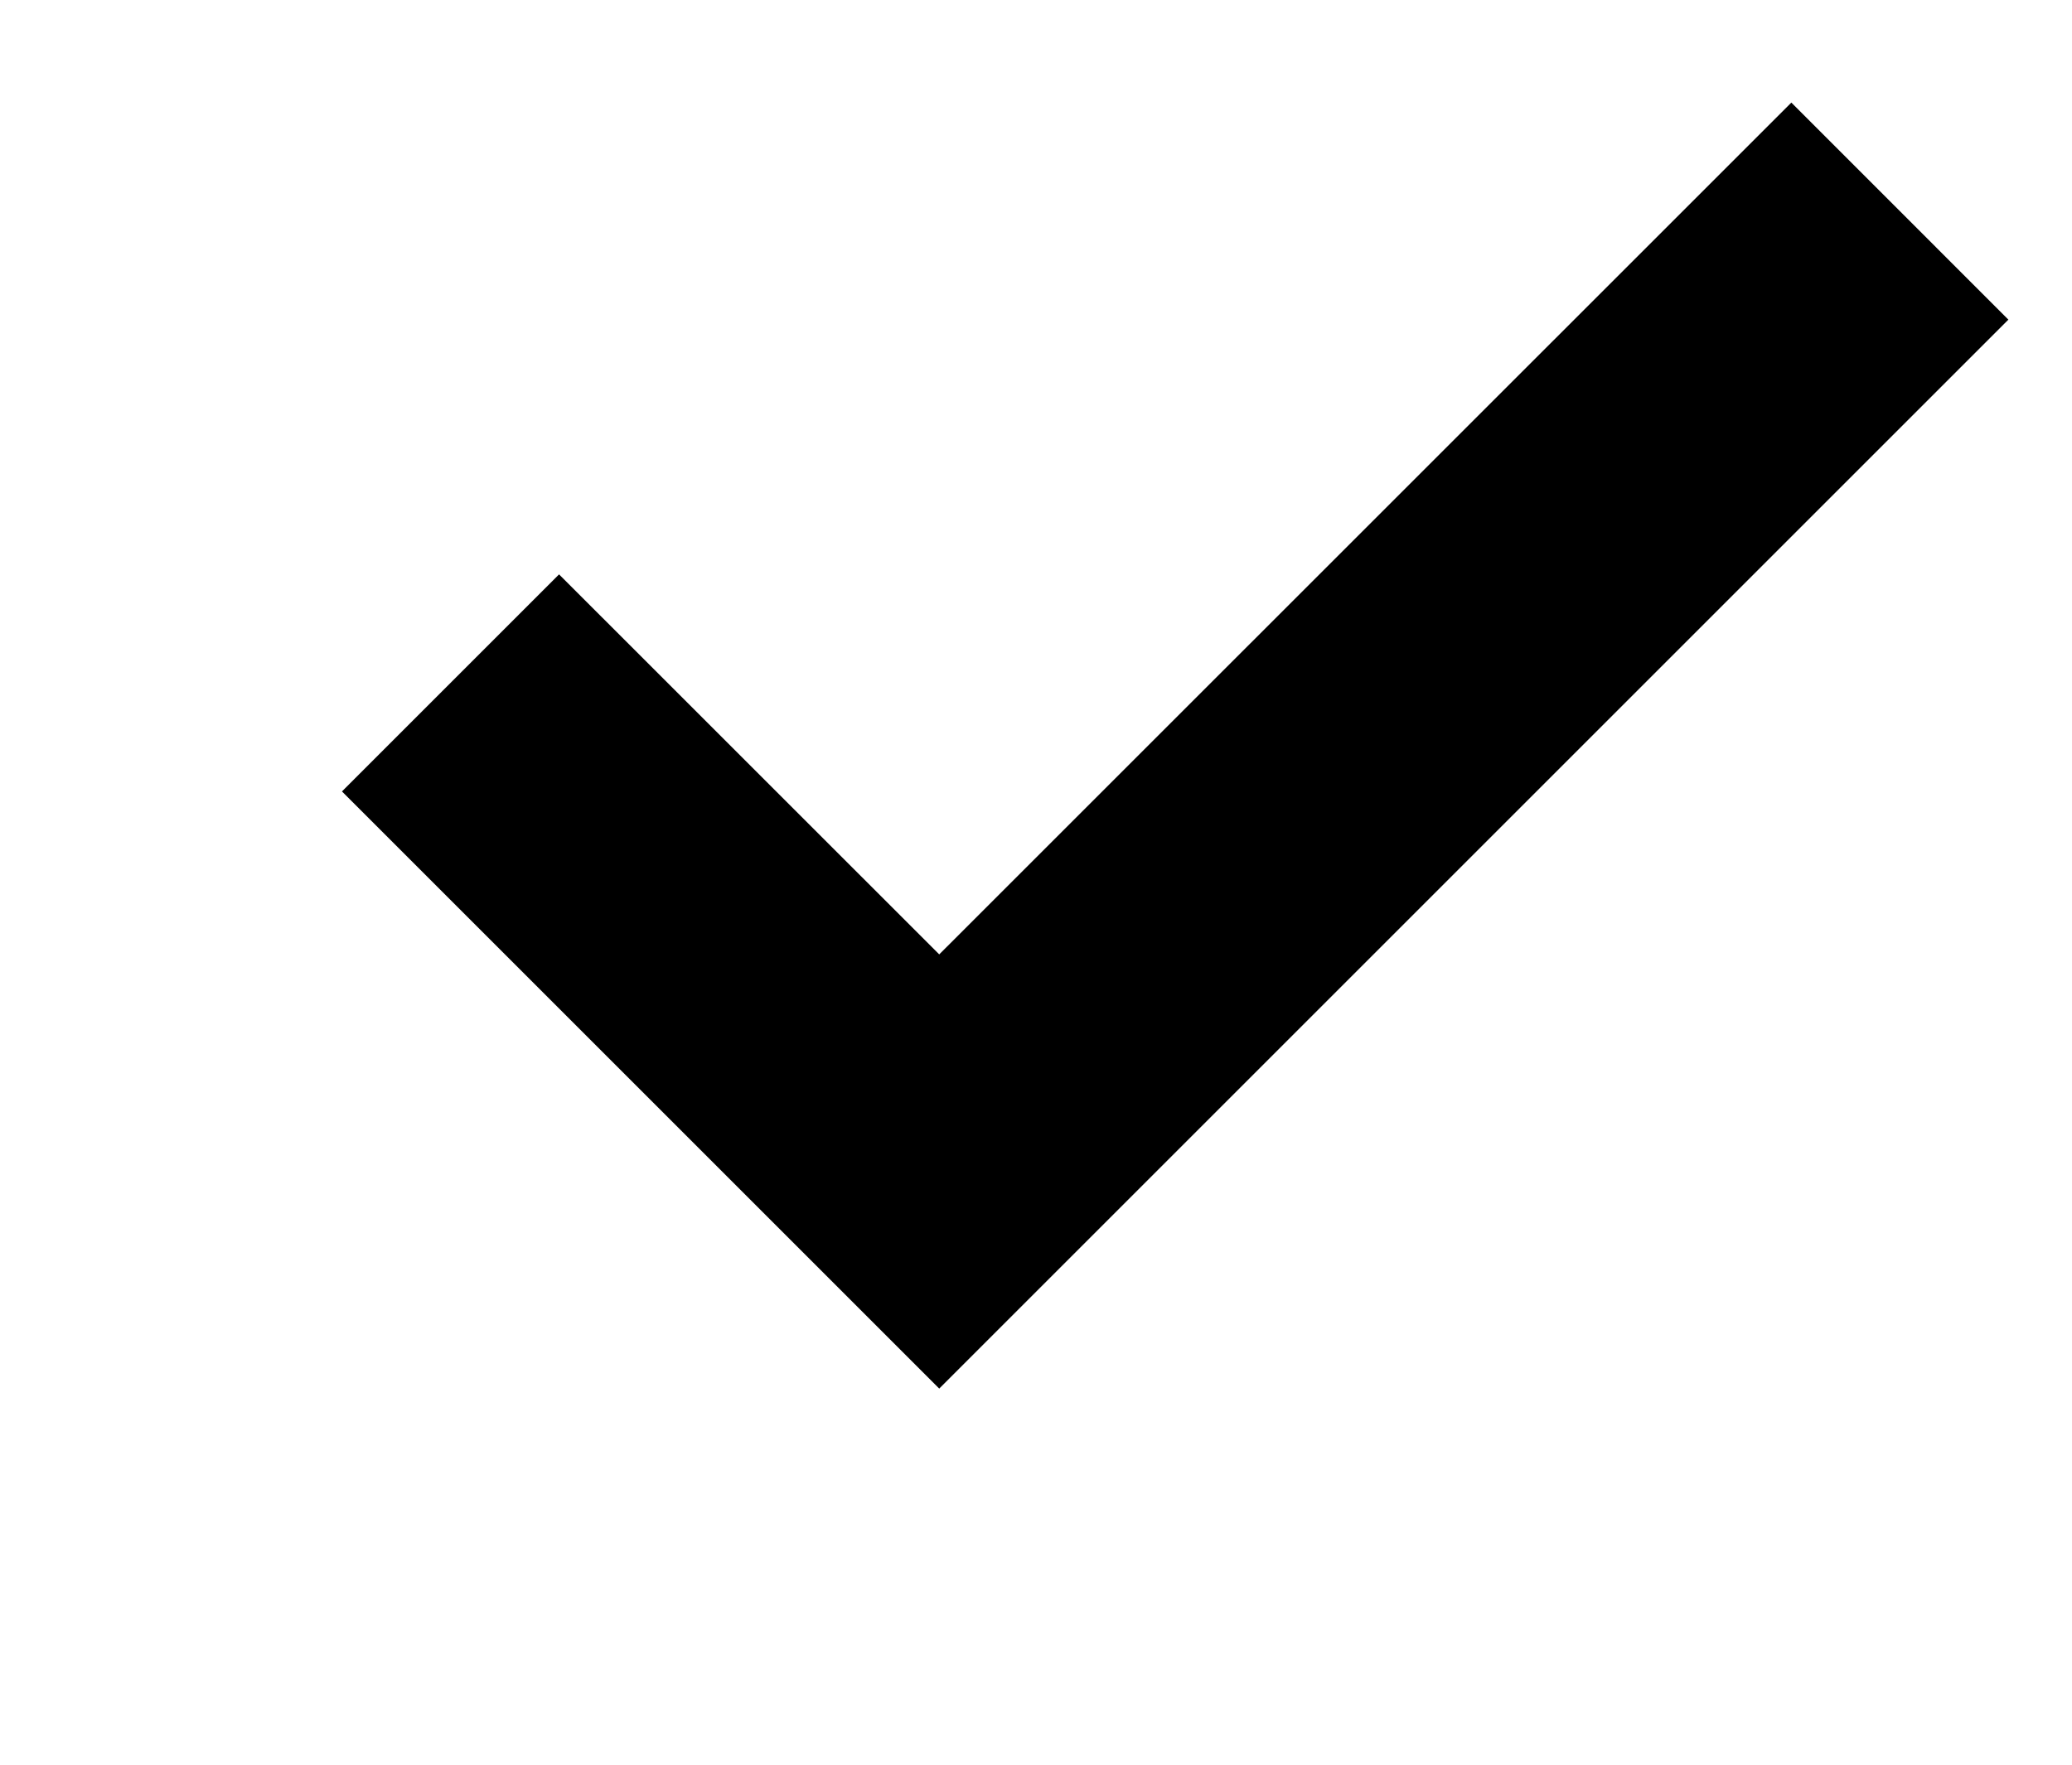
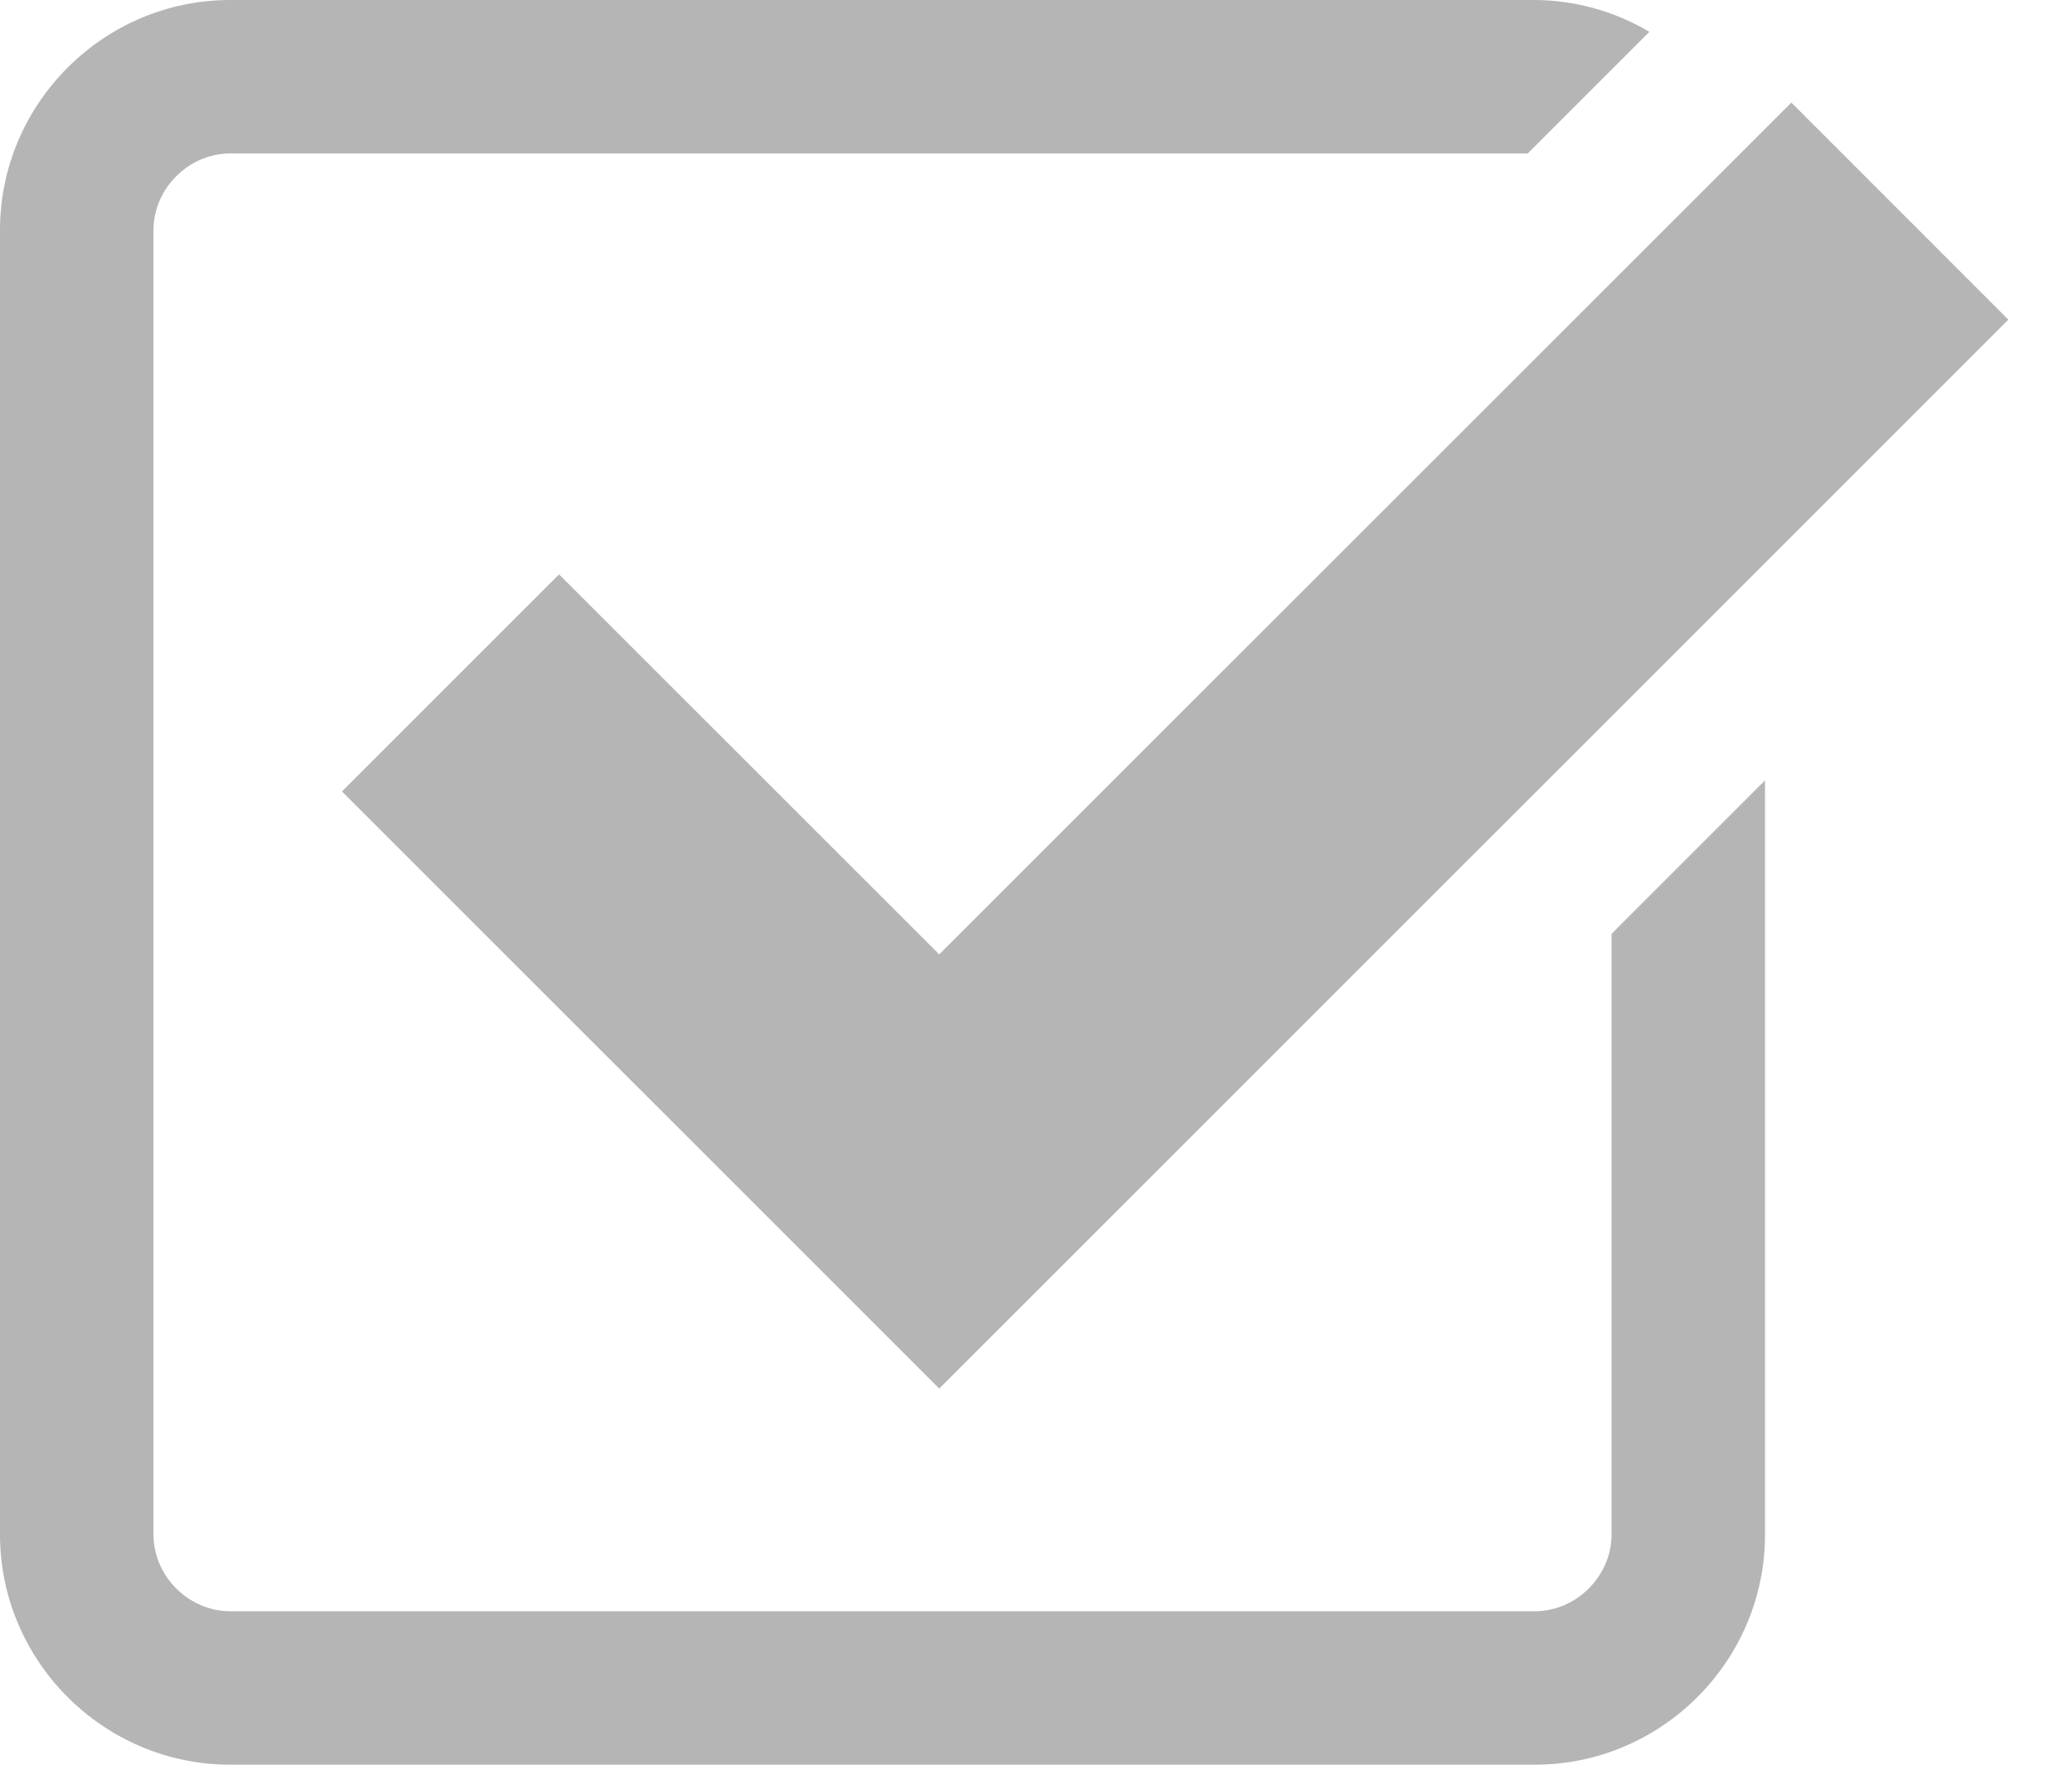
- <svg xmlns="http://www.w3.org/2000/svg" version="1.1" x="0px" y="0px" width="27px" height="23px" viewBox="0 0 27 23" enable-background="new 0 0 27 23" xml:space="preserve">
-   <g id="Layer_1">
- </g>
-   <g id="Layer_2">
-     <g>
-       <polygon points="7.285,7.486 4.456,10.315 12.239,18.098 26.171,4.166 23.343,1.337 12.239,12.439   " />
-     </g>
-   </g>
+ <svg xmlns="http://www.w3.org/2000/svg" width="27" height="23" viewBox="0 0 27 23">
+   <path fill="#b5b5b5" d="M7.285 7.486l-2.829 2.829 7.783 7.783L26.171 4.166l-2.828-2.829-11.104 11.102z" />
+   <path fill="#b5b5b5" d="M21 20c0 .542-.458 1-1 1H3c-.542 0-1-.458-1-1V3c0-.542.458-1 1-1h16.908L21.493.415A2.96 2.96 0 0 0 20 0H3C1.35 0 0 1.35 0 3v17c0 1.65 1.35 3 3 3h17c1.65 0 3-1.35 3-3v-9.829l-2 2V20z" />
</svg>
